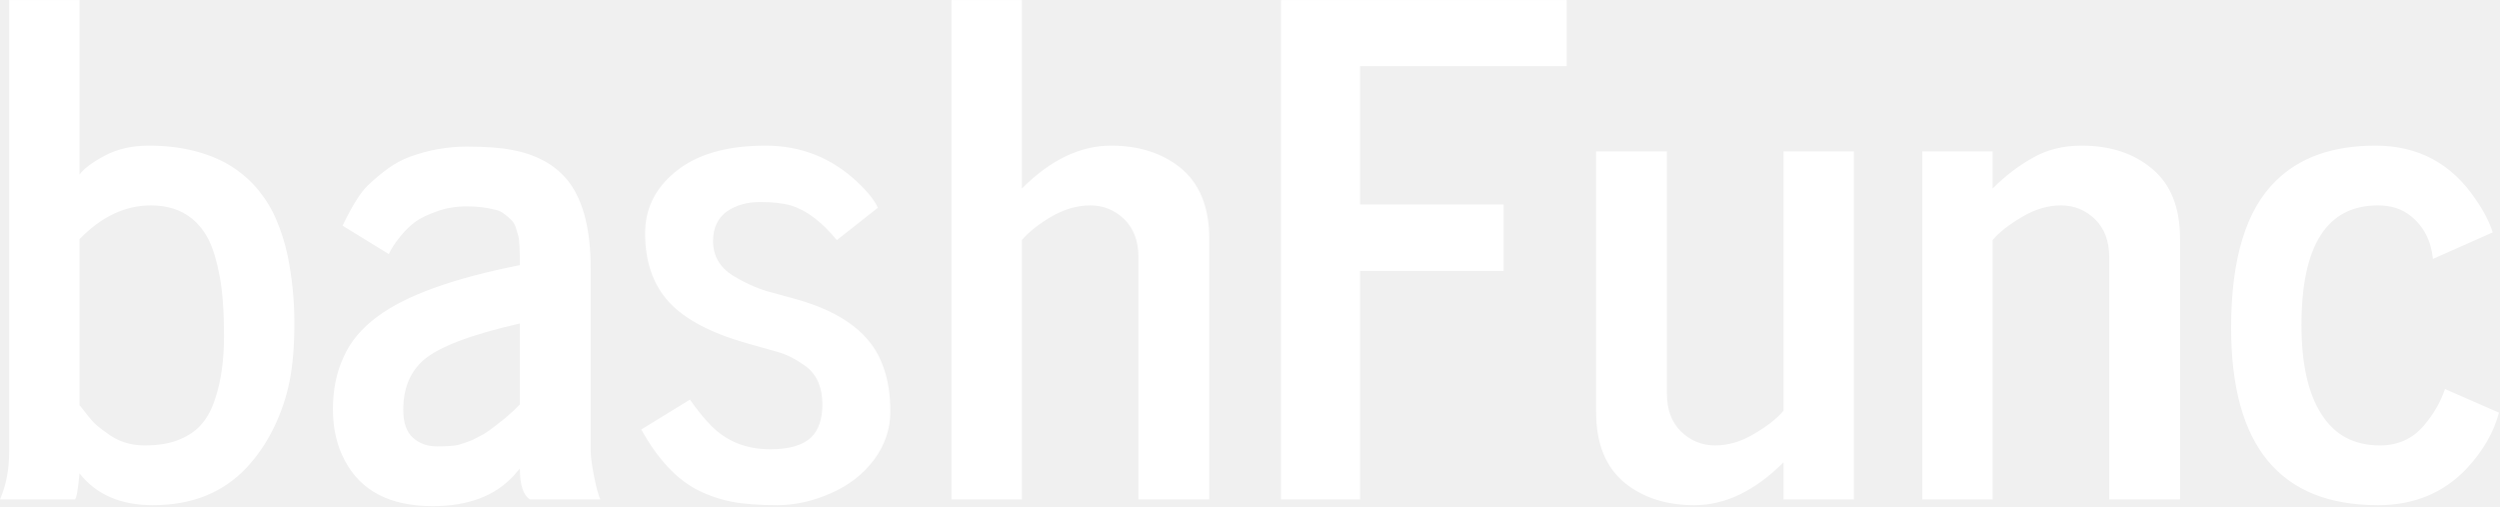
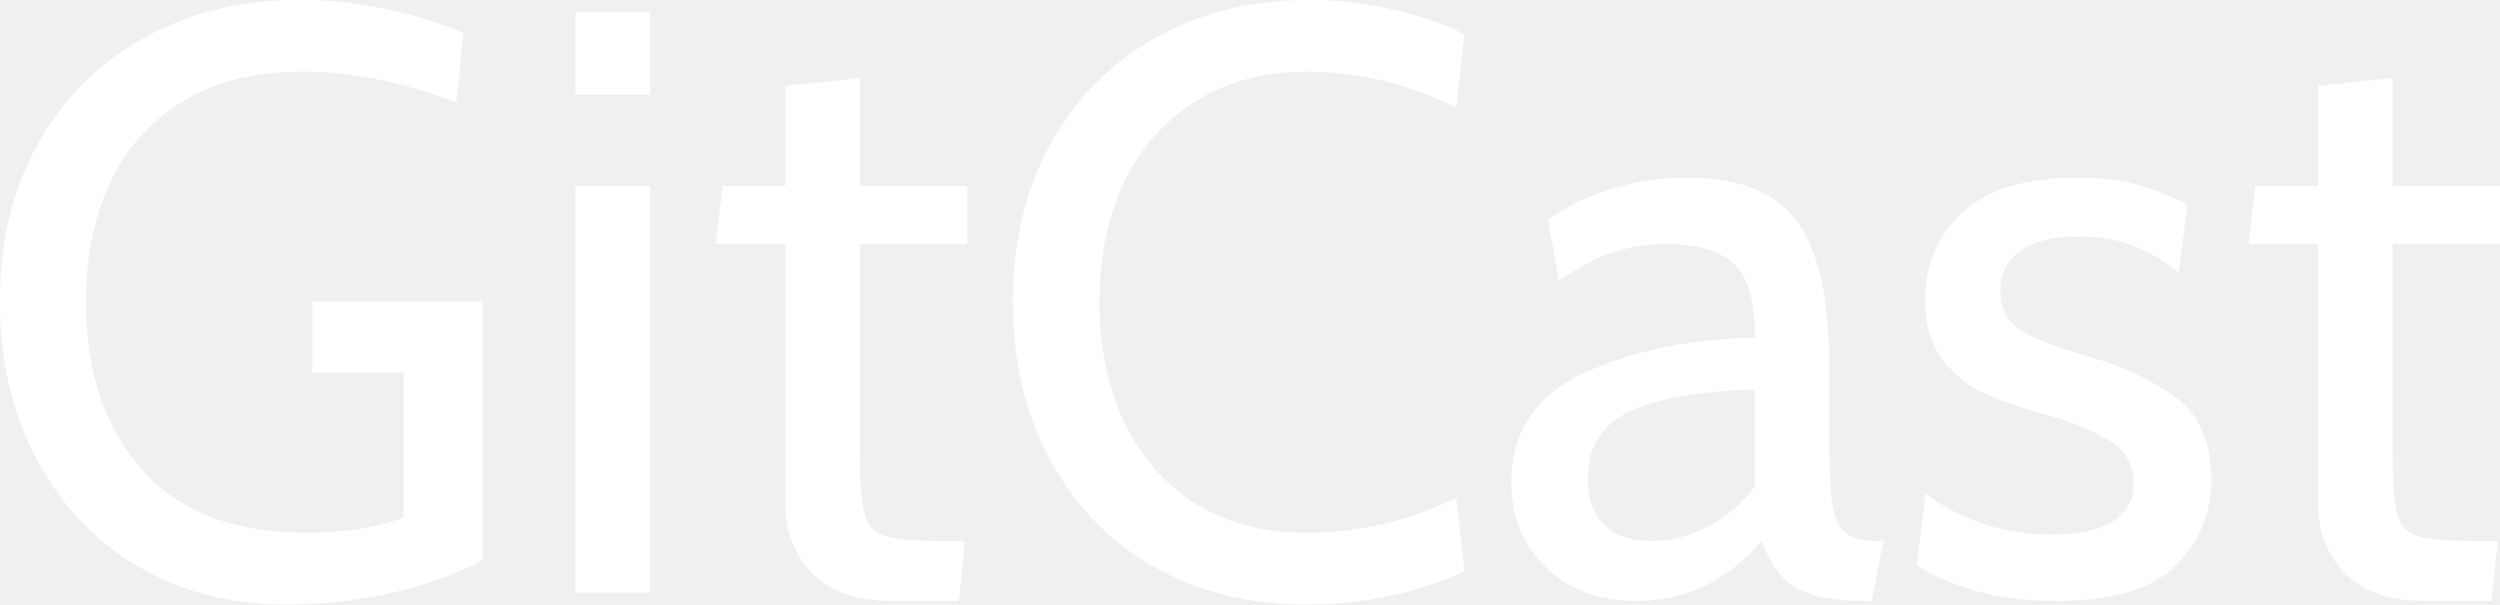
- <svg xmlns="http://www.w3.org/2000/svg" data-v-423bf9ae="" viewBox="0 0 296.406 60" class="font">
-   <g data-v-423bf9ae="" id="c9ec56bb-7a94-41ff-a98a-230b9ebce5cd" fill="white" transform="matrix(5.714286,0,0,5.714286,-2.455361,-41.36161)">
-     <path d="M3.56 11.50L3.56 11.50L3.56 11.50Q2.76 11.50 2.08 12.20L2.08 12.20L2.08 15.65L2.08 15.65Q2.09 15.65 2.18 15.77L2.18 15.77L2.18 15.77Q2.27 15.89 2.37 16.00L2.37 16.00L2.37 16.00Q2.47 16.10 2.63 16.21L2.63 16.21L2.63 16.21Q2.97 16.48 3.43 16.48L3.43 16.48L3.43 16.48Q3.88 16.48 4.17 16.35L4.17 16.35L4.17 16.35Q4.46 16.23 4.63 16.02L4.63 16.02L4.63 16.02Q4.80 15.82 4.90 15.50L4.90 15.50L4.90 15.50Q5.08 14.96 5.08 14.21L5.08 14.21L5.08 14.21Q5.08 13.45 4.99 12.97L4.99 12.97L4.99 12.97Q4.90 12.49 4.76 12.21L4.76 12.21L4.76 12.21Q4.62 11.94 4.41 11.77L4.41 11.77L4.41 11.77Q4.07 11.50 3.56 11.50ZM2.08 17.06L2.08 17.06L2.08 17.06Q2.03 17.60 1.98 17.60L1.98 17.60L0.43 17.60L0.43 17.60Q0.62 17.16 0.62 16.62L0.62 16.62L0.62 7.24L2.08 7.24L2.08 10.86L2.08 10.86Q2.21 10.68 2.60 10.47L2.60 10.47L2.60 10.47Q2.99 10.26 3.52 10.26L3.52 10.26L3.52 10.26Q4.05 10.26 4.50 10.38L4.50 10.38L4.50 10.38Q4.94 10.50 5.25 10.70L5.25 10.70L5.25 10.70Q5.56 10.90 5.80 11.19L5.80 11.19L5.80 11.19Q6.04 11.49 6.17 11.81L6.17 11.81L6.17 11.81Q6.31 12.13 6.40 12.54L6.40 12.54L6.40 12.54Q6.54 13.23 6.54 13.94L6.54 13.94L6.54 13.94Q6.54 14.65 6.44 15.15L6.44 15.15L6.44 15.15Q6.34 15.65 6.11 16.12L6.11 16.12L6.11 16.12Q5.88 16.59 5.54 16.95L5.54 16.95L5.54 16.95Q4.81 17.72 3.60 17.72L3.60 17.72L3.60 17.72Q2.60 17.72 2.08 17.06ZM8.80 15.74L8.80 15.74L8.80 15.74Q8.80 16.14 9.00 16.32L9.00 16.32L9.00 16.32Q9.20 16.50 9.50 16.50L9.50 16.50L9.50 16.50Q9.79 16.50 9.94 16.47L9.94 16.47L9.94 16.47Q10.08 16.43 10.23 16.37L10.23 16.37L10.48 16.24L10.48 16.24Q10.59 16.17 10.73 16.06L10.73 16.06L10.92 15.91L10.92 15.91Q10.98 15.86 11.10 15.75L11.10 15.75L11.22 15.63L11.22 13.95L11.22 13.95Q9.69 14.30 9.22 14.71L9.22 14.71L9.22 14.71Q8.80 15.08 8.80 15.74ZM12.89 17.60L11.43 17.60L11.43 17.60Q11.22 17.47 11.22 16.96L11.22 16.96L11.09 17.11L11.09 17.11Q10.51 17.74 9.41 17.74L9.41 17.74L9.41 17.74Q8.09 17.74 7.59 16.80L7.59 16.80L7.59 16.80Q7.34 16.34 7.34 15.73L7.34 15.73L7.34 15.73Q7.34 15.12 7.56 14.65L7.56 14.65L7.56 14.65Q7.77 14.17 8.26 13.81L8.26 13.81L8.26 13.81Q9.14 13.15 11.22 12.74L11.22 12.74L11.22 12.74Q11.22 12.25 11.19 12.14L11.19 12.14L11.19 12.14Q11.16 12.03 11.13 11.94L11.13 11.94L11.13 11.94Q11.09 11.84 11.03 11.79L11.03 11.79L11.03 11.79Q10.98 11.74 10.90 11.68L10.90 11.68L10.90 11.68Q10.81 11.61 10.71 11.59L10.71 11.59L10.71 11.59Q10.44 11.52 10.11 11.52L10.11 11.52L10.11 11.52Q9.79 11.52 9.51 11.62L9.51 11.62L9.51 11.62Q9.22 11.72 9.05 11.84L9.05 11.84L9.05 11.84Q8.89 11.96 8.75 12.13L8.75 12.13L8.75 12.13Q8.57 12.35 8.50 12.51L8.50 12.51L7.54 11.92L7.54 11.92Q7.84 11.30 8.06 11.09L8.06 11.09L8.06 11.09Q8.28 10.88 8.49 10.73L8.49 10.73L8.49 10.73Q8.70 10.58 8.94 10.49L8.94 10.49L8.94 10.49Q9.52 10.28 10.11 10.28L10.11 10.28L10.11 10.28Q10.71 10.28 11.06 10.35L11.06 10.35L11.06 10.35Q11.41 10.41 11.73 10.58L11.73 10.58L11.73 10.58Q12.04 10.75 12.25 11.03L12.25 11.03L12.25 11.03Q12.69 11.63 12.69 12.80L12.69 12.80L12.69 16.58L12.69 16.58Q12.69 16.77 12.76 17.12L12.76 17.12L12.76 17.12Q12.83 17.47 12.89 17.60L12.89 17.60ZM13.74 16.15L13.74 16.15L14.75 15.53L14.75 15.53Q14.99 15.87 15.20 16.08L15.20 16.08L15.20 16.08Q15.68 16.56 16.42 16.56L16.42 16.56L16.42 16.56Q17.01 16.56 17.27 16.31L17.27 16.31L17.27 16.31Q17.50 16.08 17.50 15.63L17.50 15.63L17.50 15.63Q17.50 15.11 17.17 14.85L17.17 14.85L17.17 14.85Q16.86 14.62 16.57 14.54L16.57 14.54L15.93 14.36L15.93 14.36Q14.81 14.04 14.32 13.51L14.32 13.51L14.32 13.51Q13.82 12.97 13.82 12.08L13.82 12.08L13.82 12.08Q13.82 11.32 14.44 10.81L14.44 10.81L14.44 10.81Q15.10 10.26 16.32 10.26L16.32 10.26L16.32 10.26Q17.42 10.26 18.22 11.01L18.22 11.01L18.22 11.01Q18.56 11.33 18.65 11.55L18.65 11.55L17.80 12.22L17.80 12.22Q17.32 11.64 16.84 11.50L16.84 11.50L16.84 11.50Q16.60 11.43 16.20 11.43L16.20 11.43L16.20 11.43Q15.80 11.43 15.51 11.63L15.51 11.63L15.51 11.63Q15.23 11.84 15.23 12.24L15.23 12.24L15.23 12.24Q15.23 12.69 15.63 12.95L15.63 12.95L15.63 12.95Q15.99 13.17 16.35 13.28L16.35 13.28L16.97 13.45L16.97 13.45Q18.42 13.86 18.76 14.84L18.76 14.84L18.76 14.84Q18.91 15.24 18.91 15.78L18.91 15.78L18.91 15.78Q18.91 16.32 18.57 16.78L18.57 16.78L18.57 16.78Q18.23 17.23 17.68 17.47L17.68 17.47L17.68 17.47Q17.12 17.72 16.56 17.72L16.56 17.72L16.56 17.72Q16.00 17.72 15.63 17.65L15.63 17.65L15.63 17.65Q15.26 17.58 14.92 17.41L14.92 17.41L14.92 17.41Q14.26 17.08 13.74 16.15ZM25.53 12.19L25.53 12.19L25.53 17.60L24.06 17.60L24.06 12.57L24.06 12.57Q24.06 12.08 23.77 11.79L23.77 11.79L23.77 11.79Q23.47 11.50 23.06 11.50L23.06 11.50L23.06 11.50Q22.65 11.50 22.24 11.74L22.24 11.74L22.24 11.74Q21.84 11.98 21.64 12.22L21.64 12.22L21.64 17.60L20.18 17.60L20.18 7.24L21.64 7.24L21.64 11.15L21.64 11.15Q22.53 10.26 23.49 10.26L23.49 10.26L23.49 10.26Q24.35 10.26 24.92 10.71L24.92 10.71L24.92 10.71Q25.53 11.20 25.53 12.19ZM28.66 17.60L27.02 17.60L27.02 7.24L32.95 7.24L32.95 8.61L28.66 8.61L28.66 11.48L31.64 11.48L31.64 12.86L28.66 12.86L28.66 17.60ZM33.56 15.79L33.56 15.79L33.56 10.38L35.03 10.38L35.03 15.41L35.03 15.41Q35.03 15.90 35.32 16.19L35.32 16.19L35.32 16.19Q35.62 16.48 36.03 16.48L36.03 16.48L36.03 16.48Q36.44 16.48 36.84 16.24L36.84 16.24L36.84 16.24Q37.25 16.00 37.45 15.76L37.45 15.76L37.45 10.38L38.91 10.38L38.91 17.60L37.45 17.60L37.45 16.83L37.45 16.83Q36.56 17.72 35.60 17.72L35.60 17.72L35.60 17.72Q34.74 17.72 34.17 17.27L34.17 17.27L34.17 17.27Q33.56 16.78 33.56 15.79ZM45.68 12.19L45.68 12.19L45.68 17.60L44.21 17.60L44.21 12.57L44.21 12.57Q44.21 12.08 43.92 11.79L43.92 11.79L43.92 11.79Q43.62 11.50 43.21 11.50L43.21 11.50L43.21 11.50Q42.80 11.50 42.40 11.74L42.40 11.74L42.40 11.74Q41.99 11.98 41.79 12.22L41.79 12.22L41.79 17.60L40.33 17.60L40.33 10.38L41.79 10.38L41.79 11.15L41.79 11.15Q42.19 10.75 42.63 10.51L42.63 10.51L42.63 10.51Q43.06 10.26 43.64 10.26L43.64 10.26L43.64 10.26Q44.53 10.26 45.10 10.74L45.10 10.74L45.10 10.74Q45.68 11.22 45.68 12.19ZM46.74 14.04L46.74 14.04L46.74 14.04Q46.74 11.89 47.67 10.99L47.67 10.99L47.67 10.99Q48.41 10.26 49.74 10.26L49.74 10.26L49.74 10.26Q51.07 10.26 51.82 11.38L51.82 11.38L51.82 11.38Q52.07 11.74 52.17 12.06L52.17 12.06L50.93 12.61L50.93 12.61Q50.87 12.04 50.47 11.72L50.47 11.72L50.47 11.72Q50.20 11.50 49.79 11.50L49.79 11.50L49.79 11.50Q48.20 11.50 48.20 13.98L48.20 13.98L48.20 13.98Q48.20 15.20 48.62 15.84L48.62 15.84L48.62 15.84Q49.03 16.48 49.83 16.48L49.83 16.48L49.83 16.48Q50.39 16.48 50.74 16.07L50.74 16.07L50.74 16.07Q51.04 15.72 51.18 15.31L51.18 15.31L52.30 15.80L52.30 15.80Q52.14 16.41 51.63 16.96L51.63 16.96L51.63 16.96Q50.91 17.72 49.79 17.72L49.79 17.72L49.79 17.72Q46.74 17.72 46.74 14.04Z" />
+ <svg xmlns="http://www.w3.org/2000/svg" data-v-423bf9ae="" viewBox="0 0 248.135 60" class="font">
+   <g data-v-423bf9ae="" id="28851125-a3b6-4cba-8af3-423c1ae41f56" fill="white" transform="matrix(5.882803,0,0,5.882803,-3.240138,-20.65875)">
+     <path d="M5.35 13.71L5.35 13.71Q3.99 13.71 2.90 13.08L2.90 13.08L2.90 13.08Q1.81 12.45 1.18 11.28L1.18 11.28L1.18 11.28Q0.55 10.12 0.55 8.60L0.55 8.60L0.55 8.60Q0.55 7.07 1.20 5.92L1.20 5.92L1.20 5.92Q1.85 4.77 3.00 4.14L3.00 4.14L3.00 4.14Q4.14 3.51 5.61 3.51L5.61 3.51L5.61 3.51Q6.36 3.51 7.08 3.67L7.08 3.67L7.08 3.67Q7.80 3.82 8.37 4.07L8.37 4.07L8.25 5.24L8.25 5.24Q6.89 4.72 5.66 4.72L5.66 4.72L5.66 4.72Q4.44 4.72 3.62 5.23L3.62 5.23L3.62 5.23Q2.80 5.74 2.40 6.61L2.40 6.61L2.40 6.61Q2.00 7.49 2.00 8.61L2.00 8.61L2.00 8.61Q2.00 10.37 2.95 11.44L2.95 11.44L2.95 11.44Q3.89 12.50 5.73 12.50L5.73 12.50L5.73 12.50Q6.12 12.50 6.57 12.44L6.57 12.44L6.57 12.44Q7.01 12.38 7.36 12.24L7.36 12.24L7.36 9.80L5.82 9.80L5.82 8.60L8.69 8.60L8.69 12.96L8.69 12.96Q8.08 13.30 7.22 13.50L7.22 13.50L7.22 13.50Q6.36 13.71 5.35 13.71L5.35 13.71ZM10.26 5.11L10.26 3.71L11.52 3.71L11.52 5.11L10.26 5.11ZM10.26 13.51L10.26 6.65L11.52 6.65L11.52 13.51L10.26 13.51ZM15.60 13.65L15.60 13.65Q14.69 13.65 14.24 13.17L14.24 13.17L14.24 13.17Q13.80 12.70 13.80 12.01L13.80 12.01L13.80 7.63L12.63 7.63L12.74 6.65L13.80 6.65L13.80 4.96L15.06 4.83L15.06 6.65L16.87 6.65L16.87 7.63L15.06 7.63L15.06 11.24L15.06 11.24Q15.06 11.96 15.15 12.22L15.15 12.22L15.15 12.22Q15.23 12.49 15.50 12.56L15.50 12.56L15.50 12.56Q15.78 12.64 16.51 12.64L16.51 12.64L16.83 12.64L16.73 13.65L15.60 13.65ZM22.58 13.71L22.58 13.71Q21.15 13.71 20.03 13.08L20.03 13.08L20.03 13.08Q18.91 12.45 18.28 11.29L18.28 11.29L18.28 11.29Q17.64 10.14 17.64 8.61L17.64 8.61L17.64 8.61Q17.64 7.08 18.28 5.93L18.28 5.93L18.28 5.93Q18.93 4.77 20.06 4.14L20.06 4.14L20.06 4.14Q21.20 3.51 22.64 3.51L22.64 3.51L22.64 3.51Q23.35 3.51 24.04 3.67L24.04 3.67L24.04 3.67Q24.72 3.82 25.26 4.09L25.26 4.09L25.12 5.32L25.12 5.32Q23.86 4.72 22.62 4.72L22.62 4.72L22.62 4.72Q21.50 4.72 20.71 5.23L20.71 5.23L20.71 5.23Q19.91 5.74 19.50 6.62L19.50 6.62L19.50 6.62Q19.10 7.50 19.10 8.61L19.10 8.61L19.10 8.61Q19.10 9.72 19.50 10.60L19.50 10.60L19.50 10.60Q19.91 11.48 20.69 11.99L20.69 11.99L20.69 11.99Q21.48 12.50 22.60 12.50L22.60 12.50L22.60 12.50Q23.91 12.50 25.12 11.91L25.12 11.91L25.26 13.15L25.26 13.15Q24.04 13.71 22.58 13.71L22.58 13.71ZM28.17 13.65L28.17 13.65Q27.22 13.65 26.64 13.09L26.64 13.09L26.64 13.09Q26.05 12.53 26.05 11.66L26.05 11.66L26.05 11.66Q26.05 10.36 27.29 9.80L27.29 9.80L27.29 9.80Q28.52 9.24 30.16 9.21L30.16 9.21L30.16 9.21Q30.16 8.29 29.80 7.96L29.80 7.96L29.80 7.96Q29.44 7.63 28.66 7.63L28.66 7.63L28.66 7.63Q28.22 7.63 27.79 7.76L27.79 7.76L27.79 7.76Q27.36 7.90 26.85 8.25L26.85 8.25L26.67 7.22L26.67 7.22Q27.09 6.90 27.71 6.71L27.71 6.71L27.71 6.71Q28.32 6.51 28.99 6.51L28.99 6.51L28.99 6.51Q29.88 6.51 30.40 6.82L30.40 6.82L30.40 6.82Q30.93 7.13 31.17 7.84L31.17 7.84L31.17 7.84Q31.42 8.55 31.42 9.80L31.42 9.80L31.42 11.20L31.42 11.20Q31.42 11.76 31.47 12.05L31.47 12.05L31.47 12.05Q31.51 12.33 31.68 12.49L31.68 12.49L31.68 12.49Q31.85 12.64 32.20 12.64L32.20 12.64L32.33 12.64L32.13 13.65L32.03 13.65L32.03 13.65Q31.44 13.65 31.11 13.54L31.11 13.54L31.11 13.54Q30.77 13.43 30.60 13.22L30.60 13.22L30.60 13.22Q30.42 13.01 30.27 12.64L30.27 12.64L30.27 12.64Q29.40 13.65 28.17 13.65L28.17 13.65ZM28.41 12.64L28.41 12.64Q28.91 12.64 29.38 12.39L29.38 12.39L29.38 12.39Q29.85 12.14 30.16 11.72L30.16 11.72L30.16 10.08L30.16 10.08Q28.64 10.14 27.99 10.48L27.99 10.48L27.99 10.48Q27.34 10.82 27.34 11.59L27.34 11.59L27.34 11.59Q27.34 12.12 27.63 12.38L27.63 12.38L27.63 12.38Q27.92 12.64 28.41 12.64L28.41 12.64ZM35.24 13.65L35.24 13.65Q34.43 13.65 33.82 13.46L33.82 13.46L33.82 13.46Q33.21 13.27 32.89 13.05L32.89 13.05L33.04 11.83L33.04 11.83Q33.32 12.08 33.90 12.31L33.90 12.31L33.90 12.31Q34.48 12.53 35.18 12.53L35.18 12.53L35.18 12.53Q35.84 12.53 36.20 12.31L36.20 12.31L36.20 12.31Q36.55 12.08 36.55 11.68L36.55 11.68L36.55 11.68Q36.55 11.20 36.16 10.96L36.16 10.96L36.16 10.96Q35.77 10.71 35.18 10.54L35.18 10.54L35.18 10.54Q34.54 10.37 34.10 10.18L34.10 10.18L34.10 10.18Q33.66 10.00 33.34 9.60L33.34 9.60L33.34 9.60Q33.03 9.21 33.03 8.57L33.03 8.57L33.03 8.57Q33.03 7.69 33.66 7.10L33.66 7.10L33.66 7.10Q34.29 6.51 35.60 6.51L35.60 6.51L35.60 6.51Q36.20 6.51 36.62 6.63L36.62 6.63L36.62 6.63Q37.04 6.75 37.46 6.96L37.46 6.96L37.31 8.11L37.31 8.11Q36.97 7.83 36.57 7.67L36.57 7.67L36.57 7.67Q36.16 7.50 35.63 7.50L35.63 7.50L35.63 7.50Q35.01 7.50 34.66 7.73L34.66 7.73L34.66 7.73Q34.30 7.97 34.30 8.43L34.30 8.43L34.30 8.43Q34.30 8.74 34.47 8.93L34.47 8.93L34.47 8.93Q34.64 9.11 34.94 9.24L34.94 9.24L34.94 9.24Q35.25 9.37 35.90 9.56L35.90 9.56L35.90 9.56Q36.69 9.80 37.28 10.23L37.28 10.23L37.28 10.23Q37.86 10.67 37.86 11.61L37.86 11.61L37.86 11.61Q37.86 12.45 37.26 13.05L37.26 13.05L37.26 13.05Q36.67 13.65 35.24 13.65L35.24 13.65ZM41.45 13.65L41.45 13.65Q40.54 13.65 40.10 13.17L40.10 13.17L40.10 13.17Q39.66 12.70 39.66 12.01L39.66 12.01L39.66 7.63L38.49 7.63L38.60 6.65L39.66 6.65L39.66 4.96L40.92 4.83L40.92 6.65L42.73 6.65L42.73 7.63L40.92 7.63L40.92 11.24L40.92 11.24Q40.92 11.96 41.01 12.22L41.01 12.22L41.01 12.22Q41.09 12.49 41.36 12.56L41.36 12.56L41.36 12.56Q41.64 12.64 42.36 12.64L42.36 12.64L42.69 12.64L42.59 13.65L41.45 13.65Z" />
  </g>
</svg>
